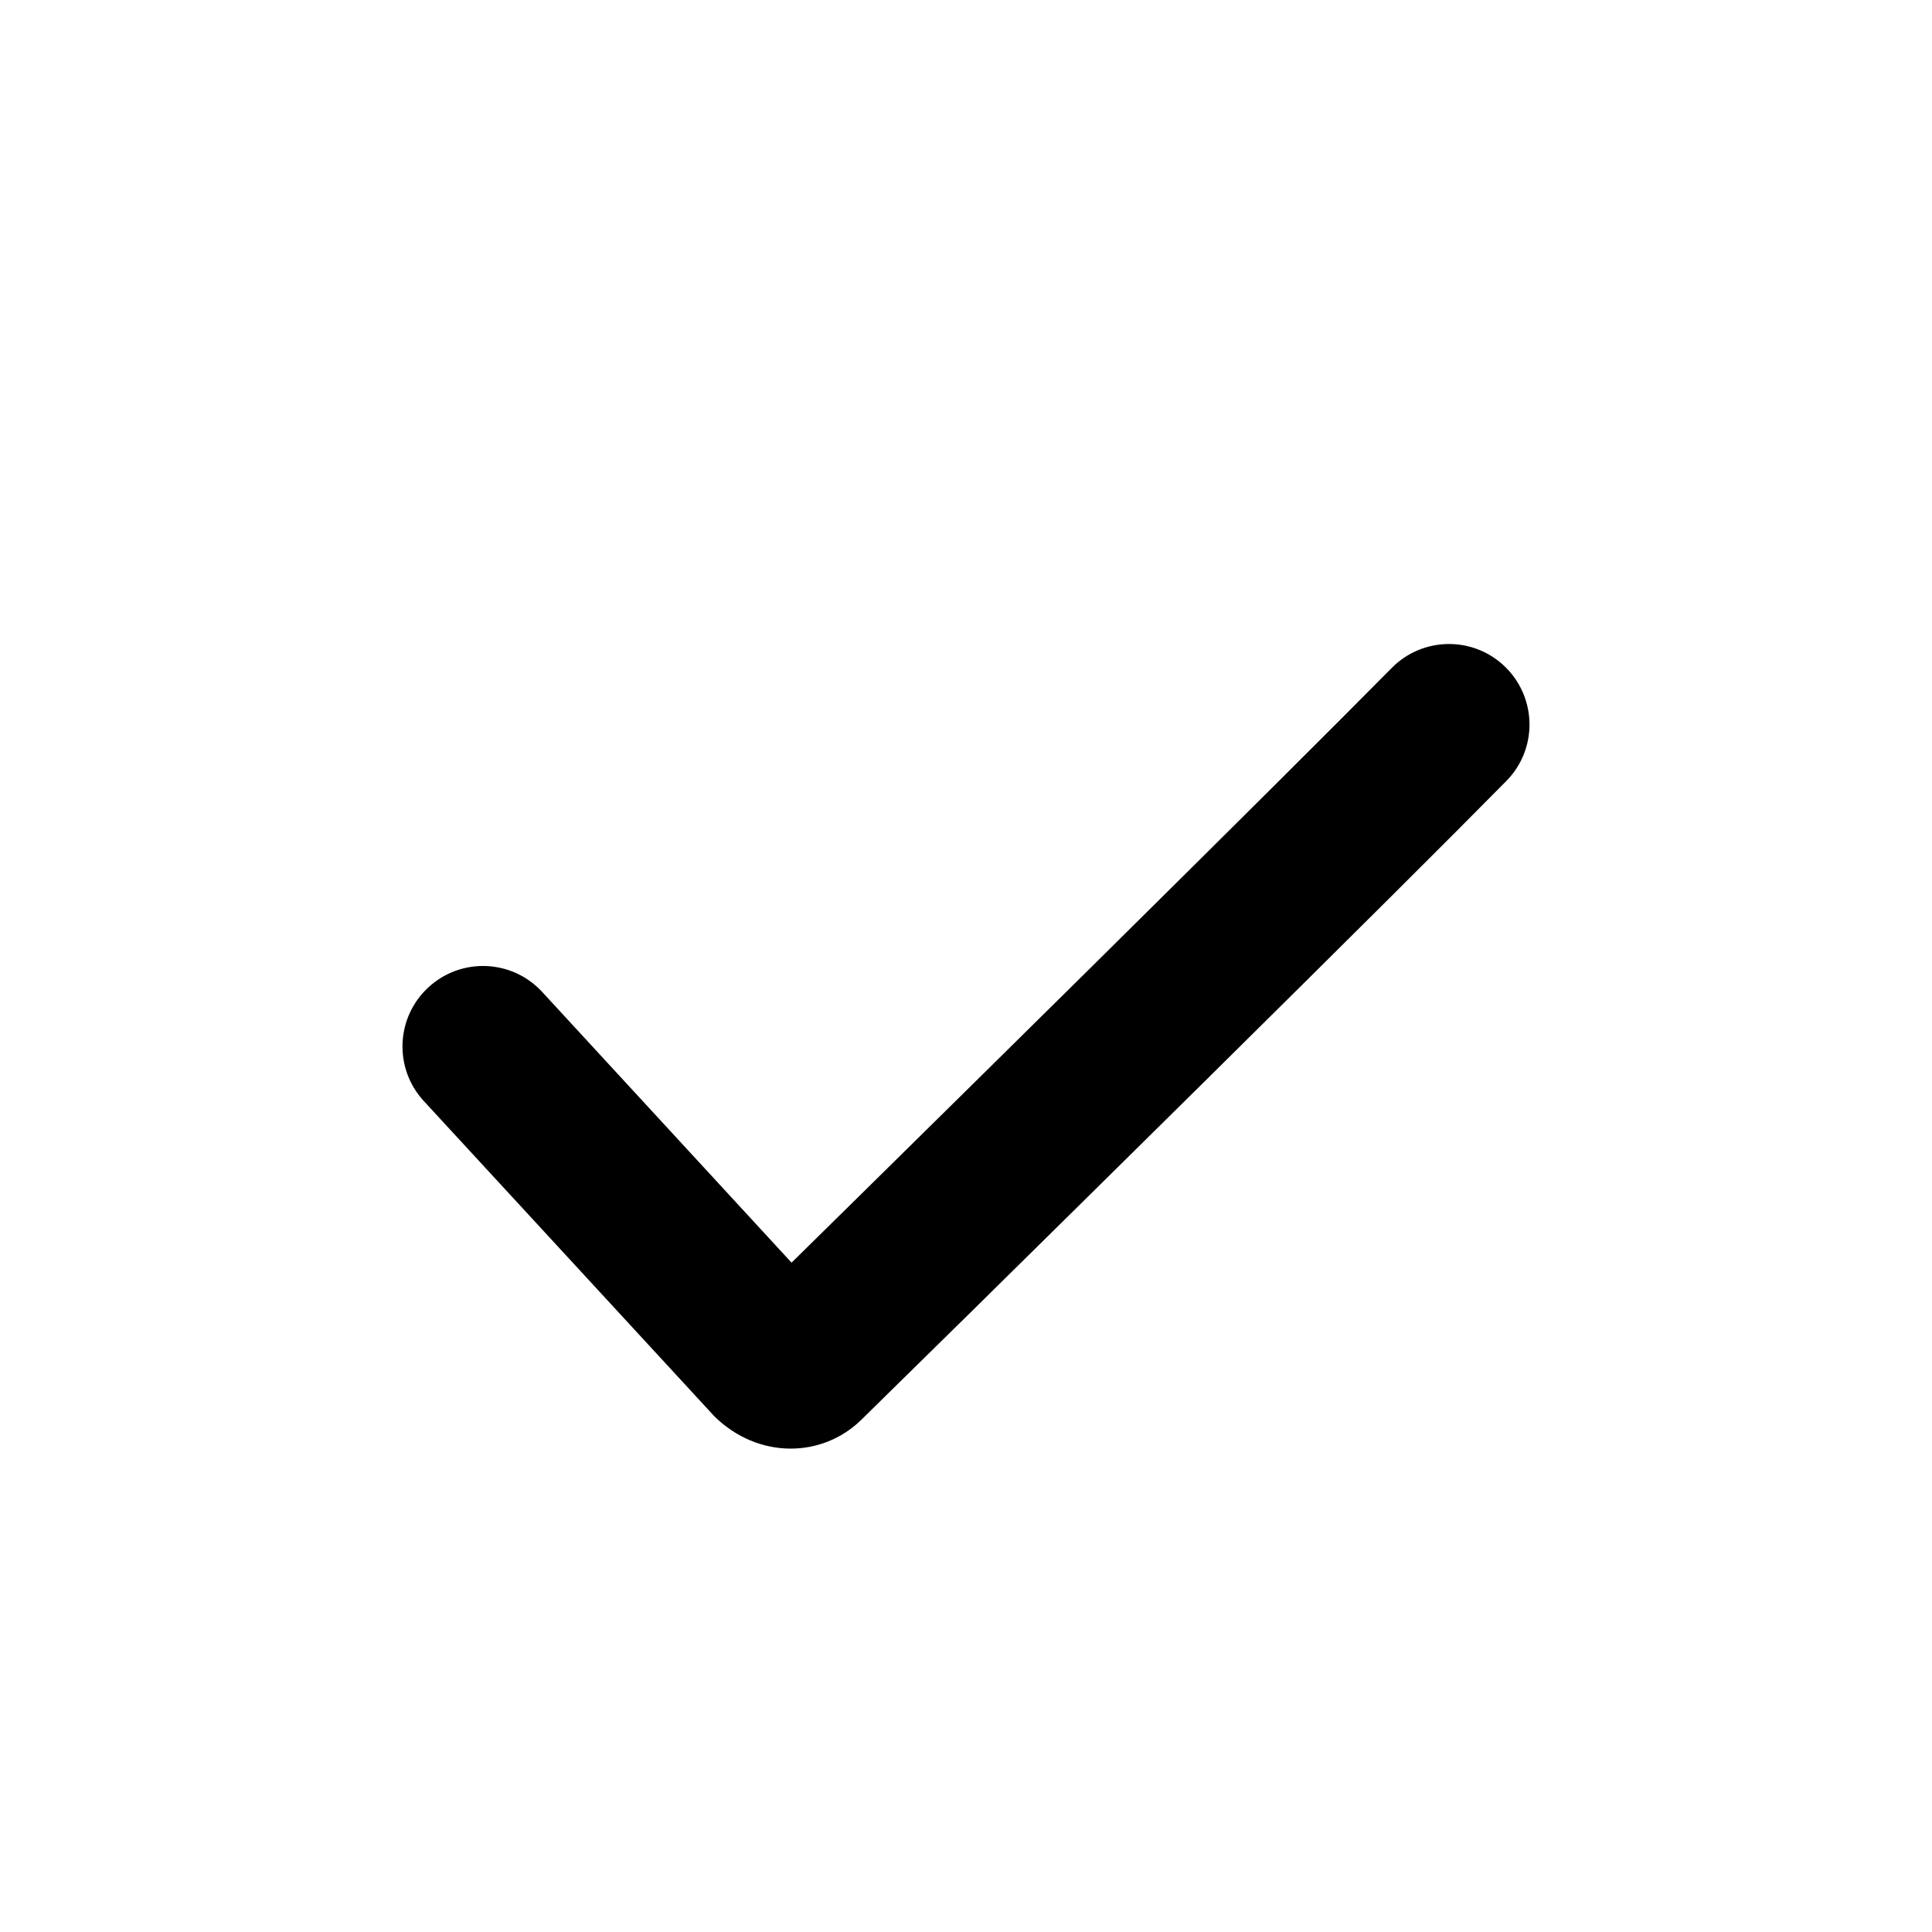
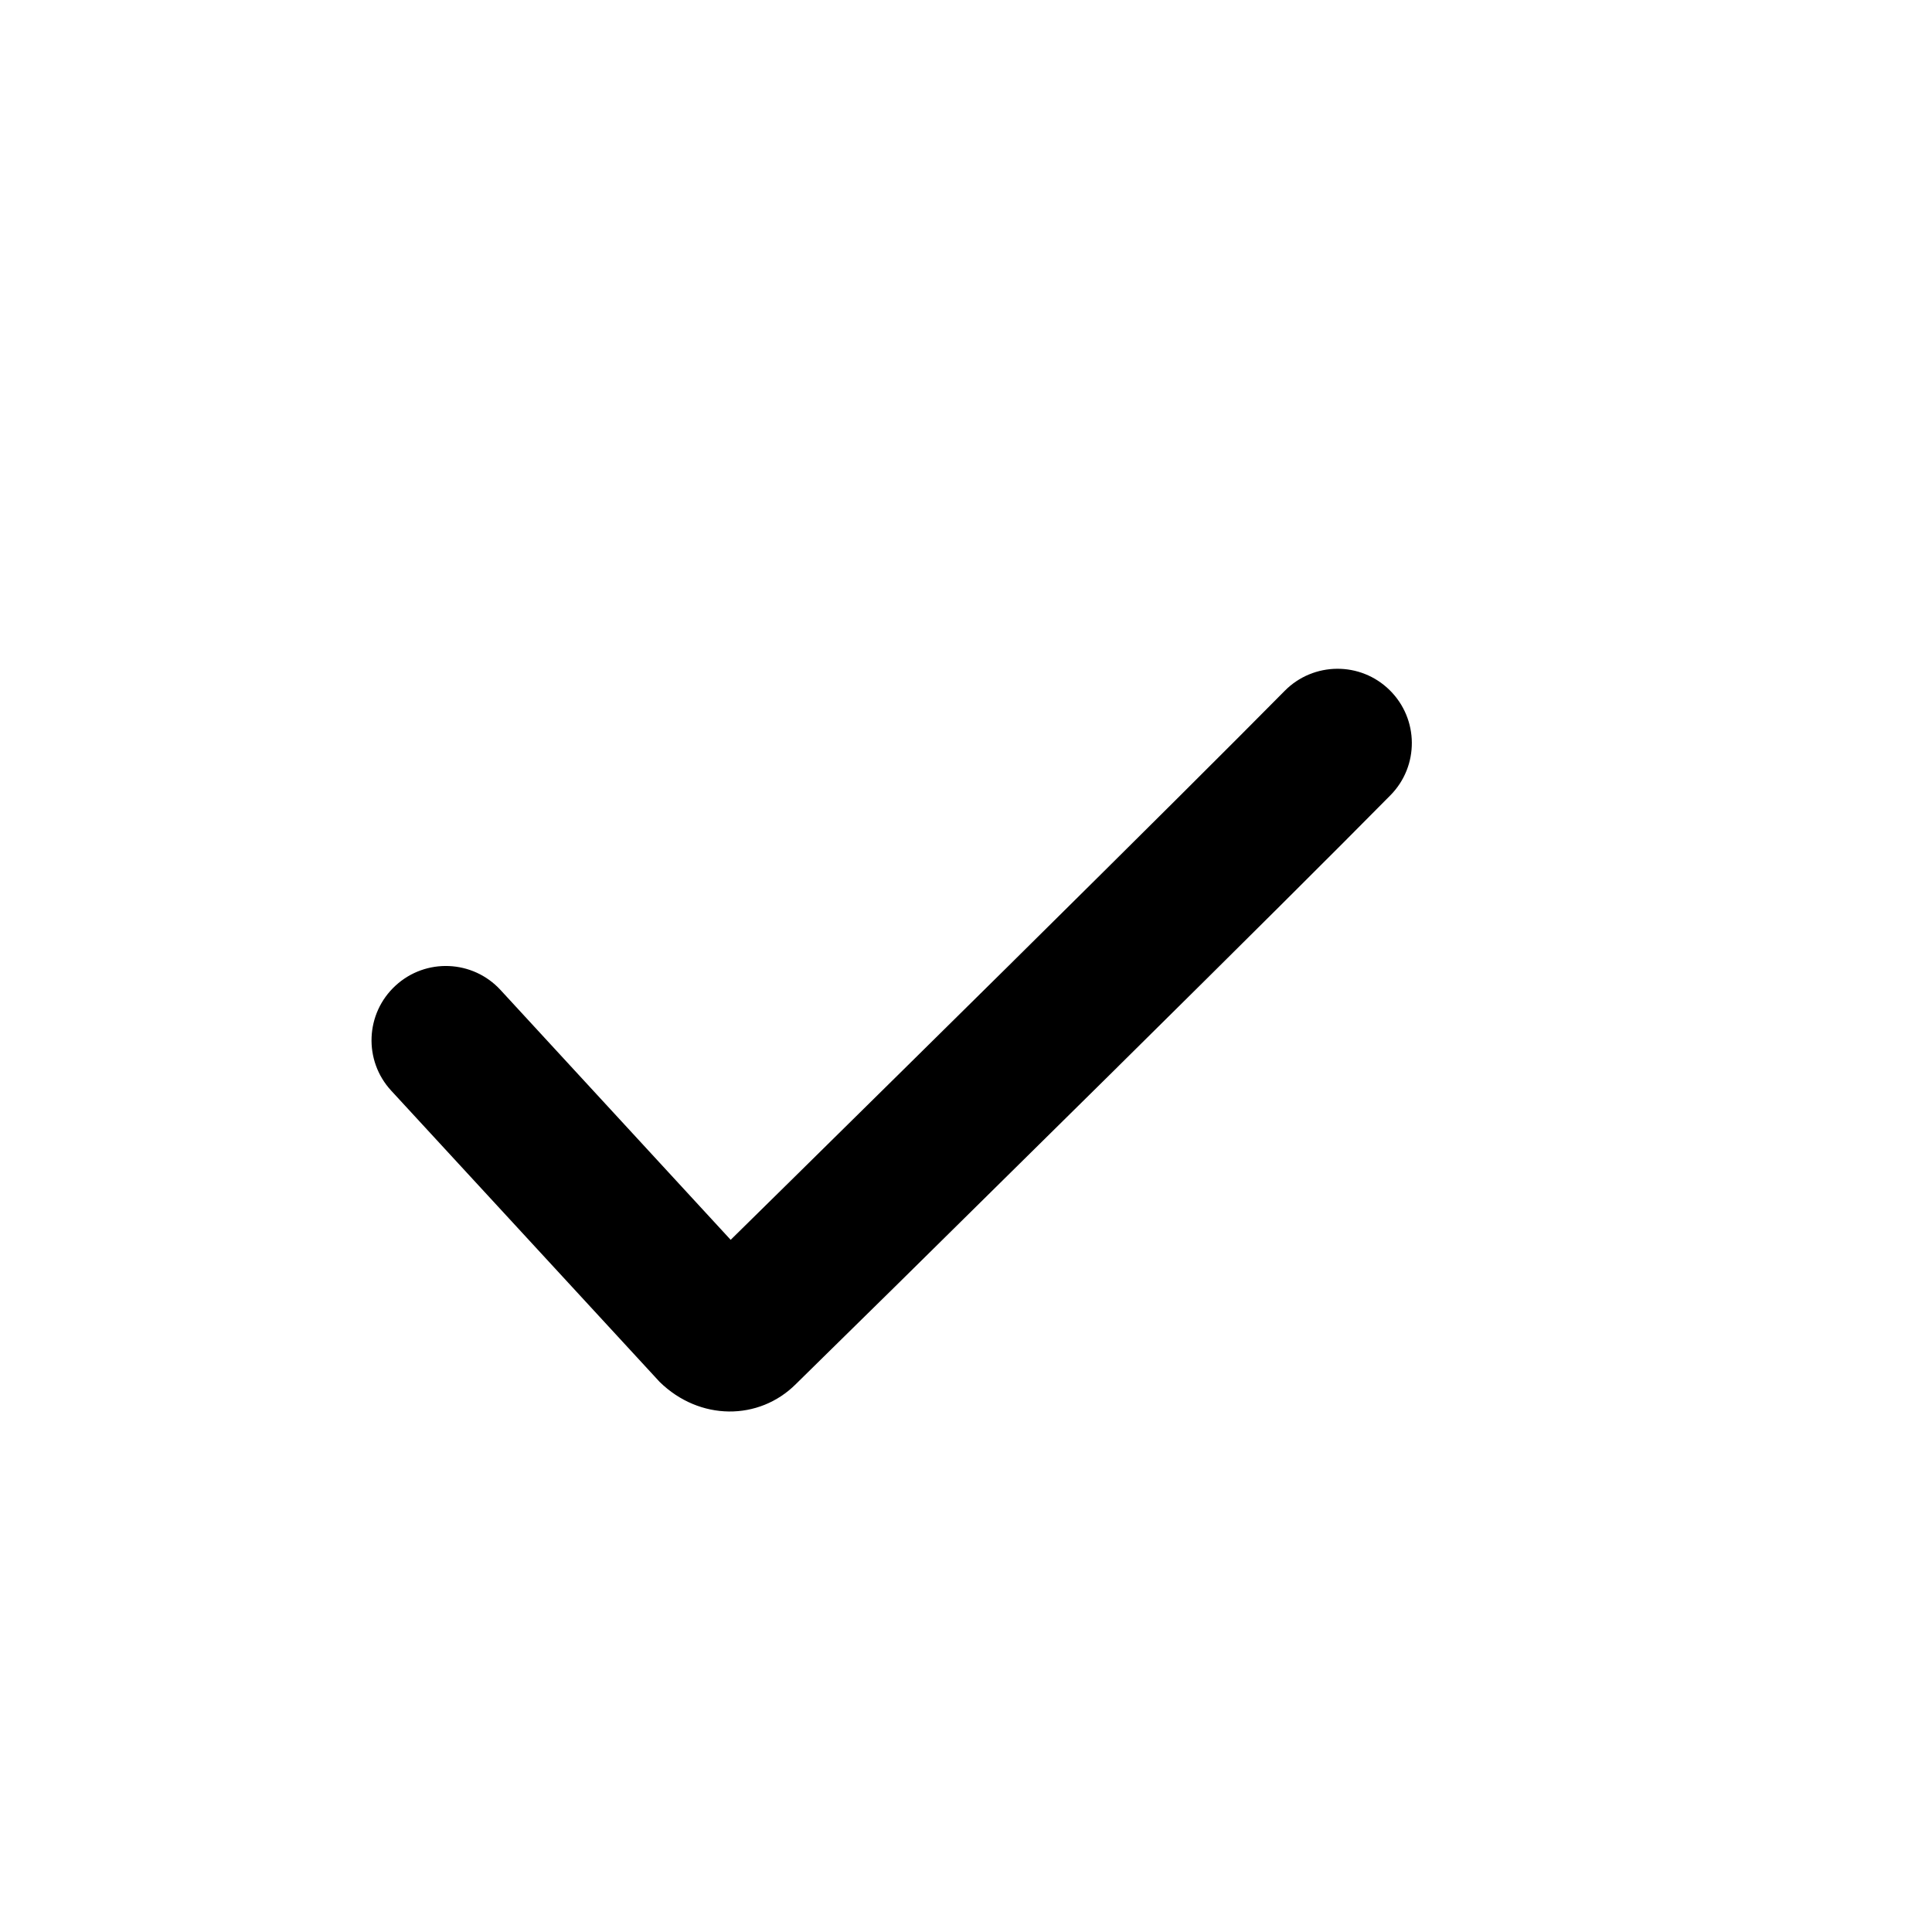
- <svg xmlns="http://www.w3.org/2000/svg" width="24" height="24" role="presentation" focusable="false" viewBox="0 0 24 24">
+ <svg xmlns="http://www.w3.org/2000/svg" width="24" height="24" role="presentation" focusable="false" viewBox="0 0 26 24">
  <path d="M6.735 12.322C6.361 11.916 5.728 11.89 5.322 12.265C4.916 12.639 4.89 13.272 5.265 13.678L8.877 17.597C9.414 18.123 10.214 18.123 10.711 17.626C10.772 17.566 10.772 17.566 11.075 17.268C11.37 16.979 11.698 16.656 12.052 16.308C13.061 15.313 14.071 14.317 15.014 13.385L15.054 13.345C16.729 11.689 18 10.424 18.712 9.702C19.1 9.309 19.095 8.676 18.702 8.288C18.309 7.9 17.676 7.905 17.288 8.298C16.584 9.011 15.317 10.272 13.648 11.923L13.608 11.963C12.666 12.894 11.657 13.889 10.648 14.883C10.358 15.168 10.085 15.438 9.833 15.685L6.735 12.322Z" fill="currentColor" />
</svg>
